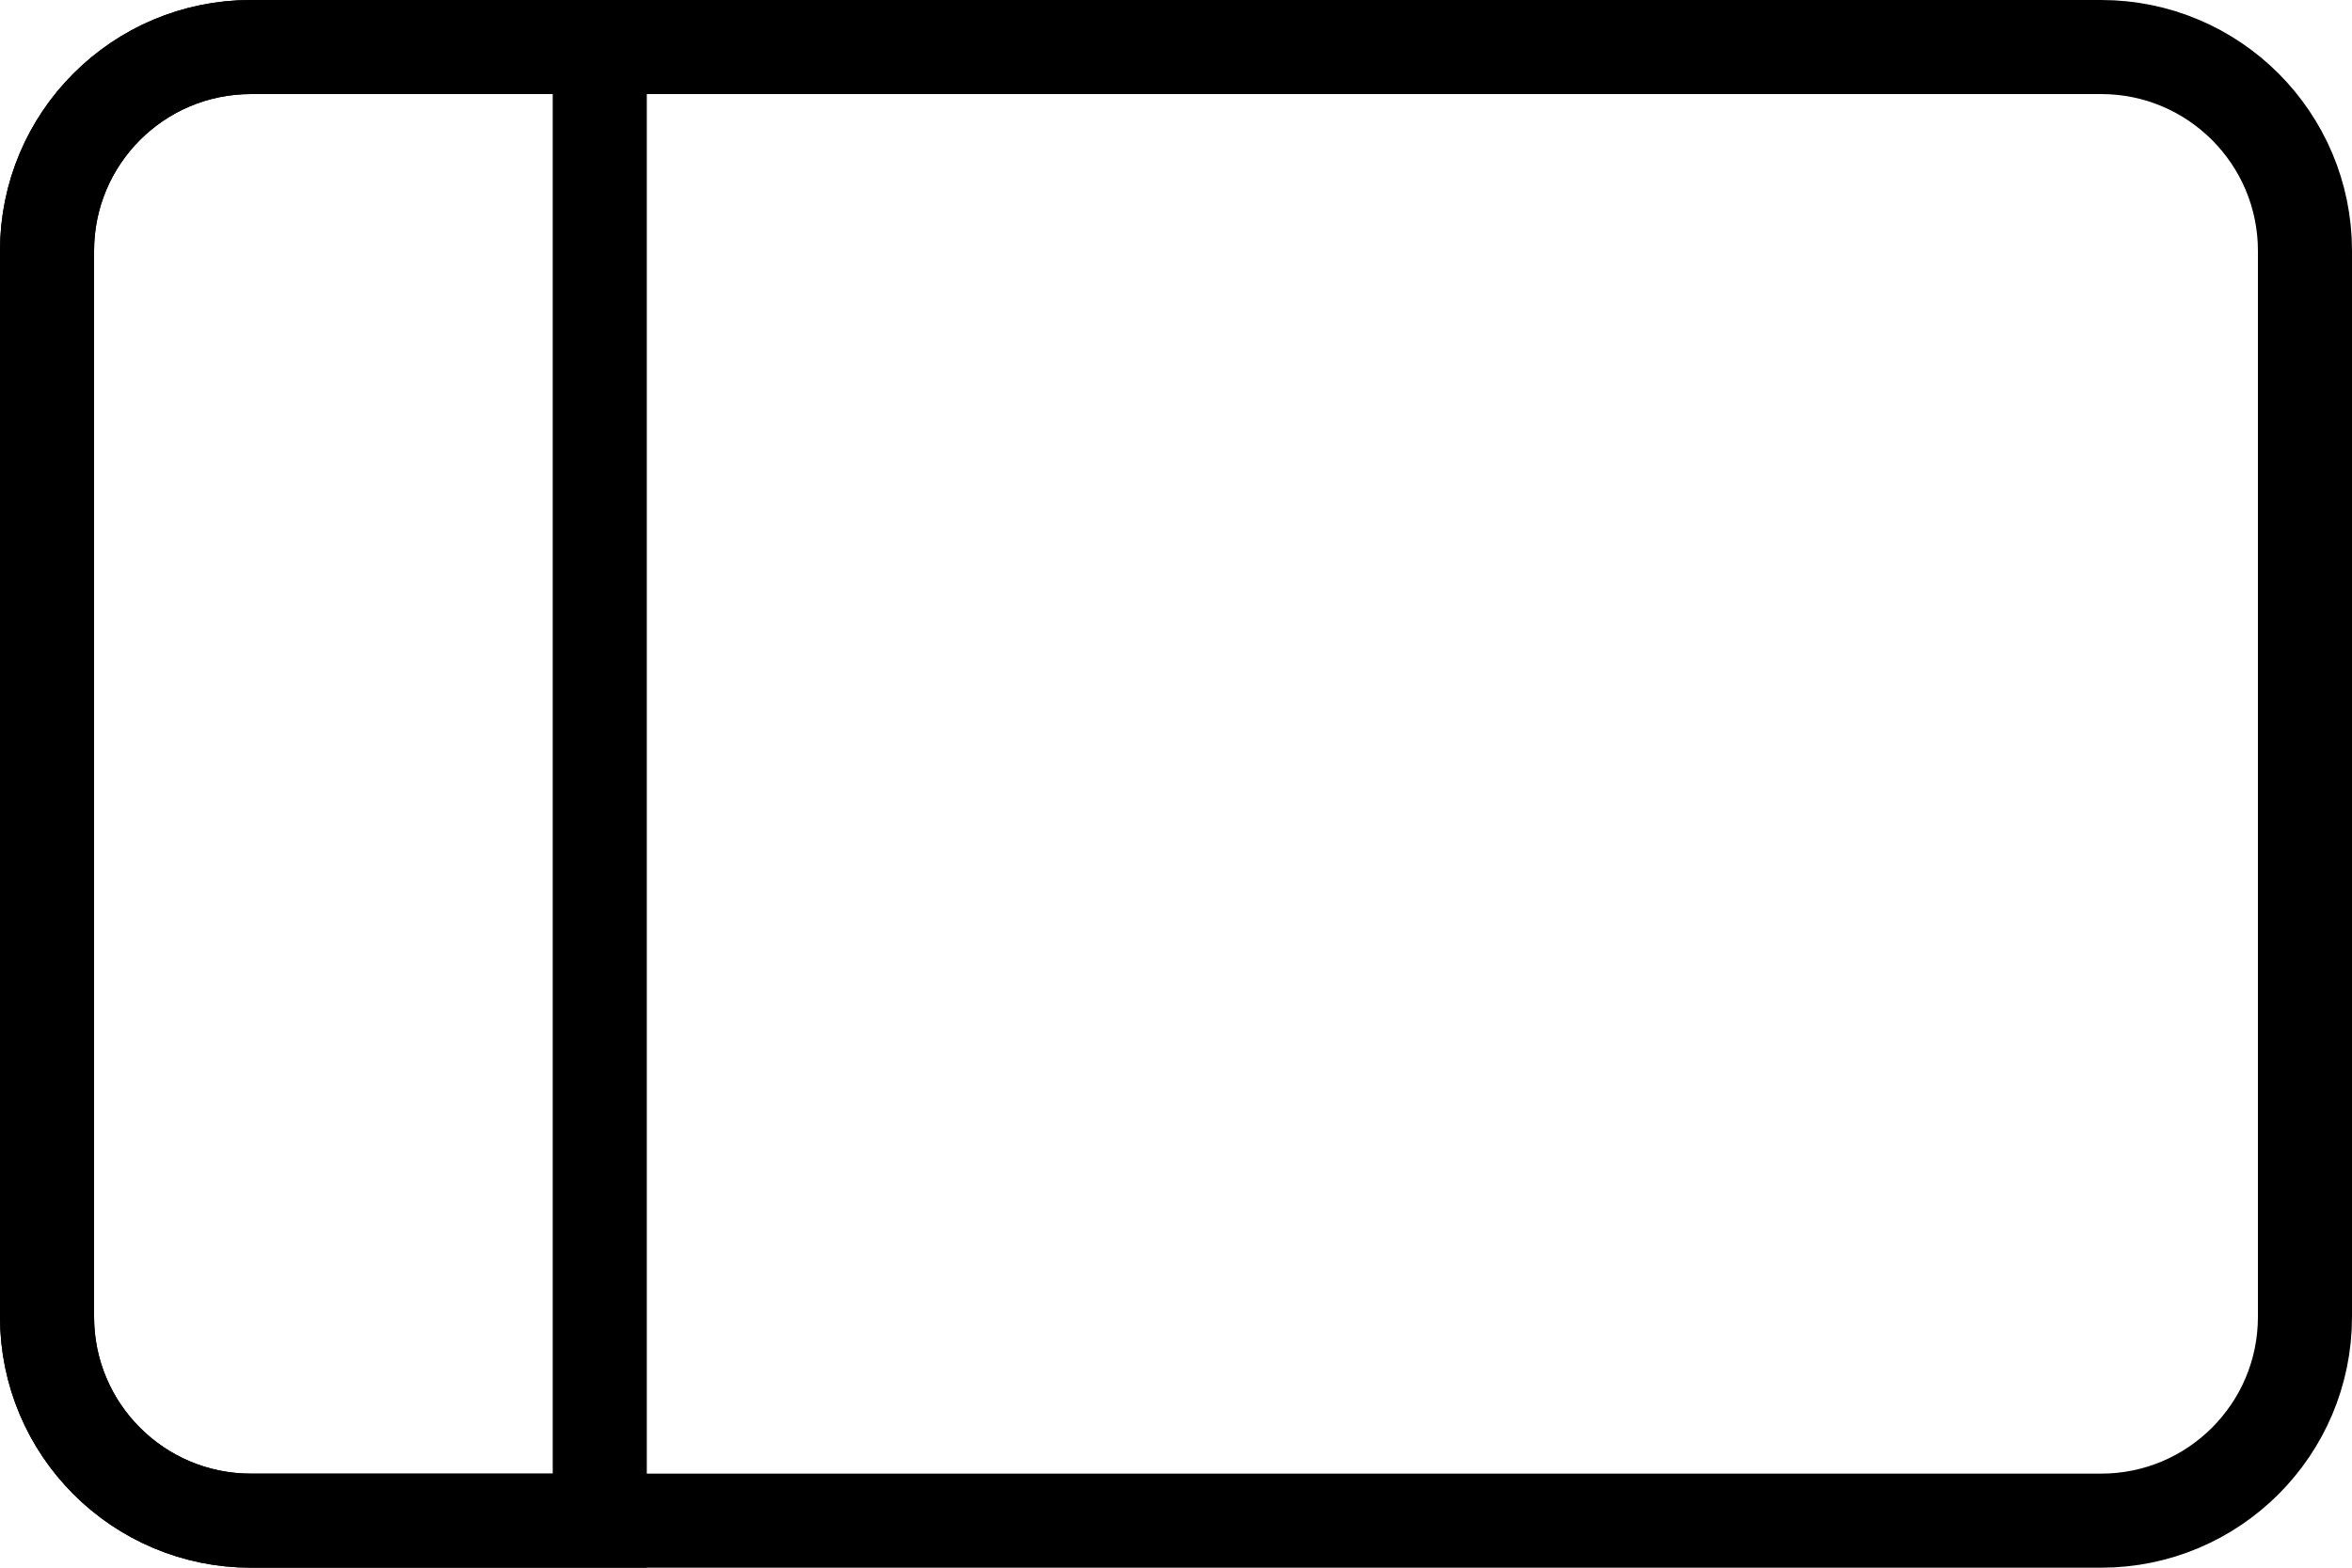
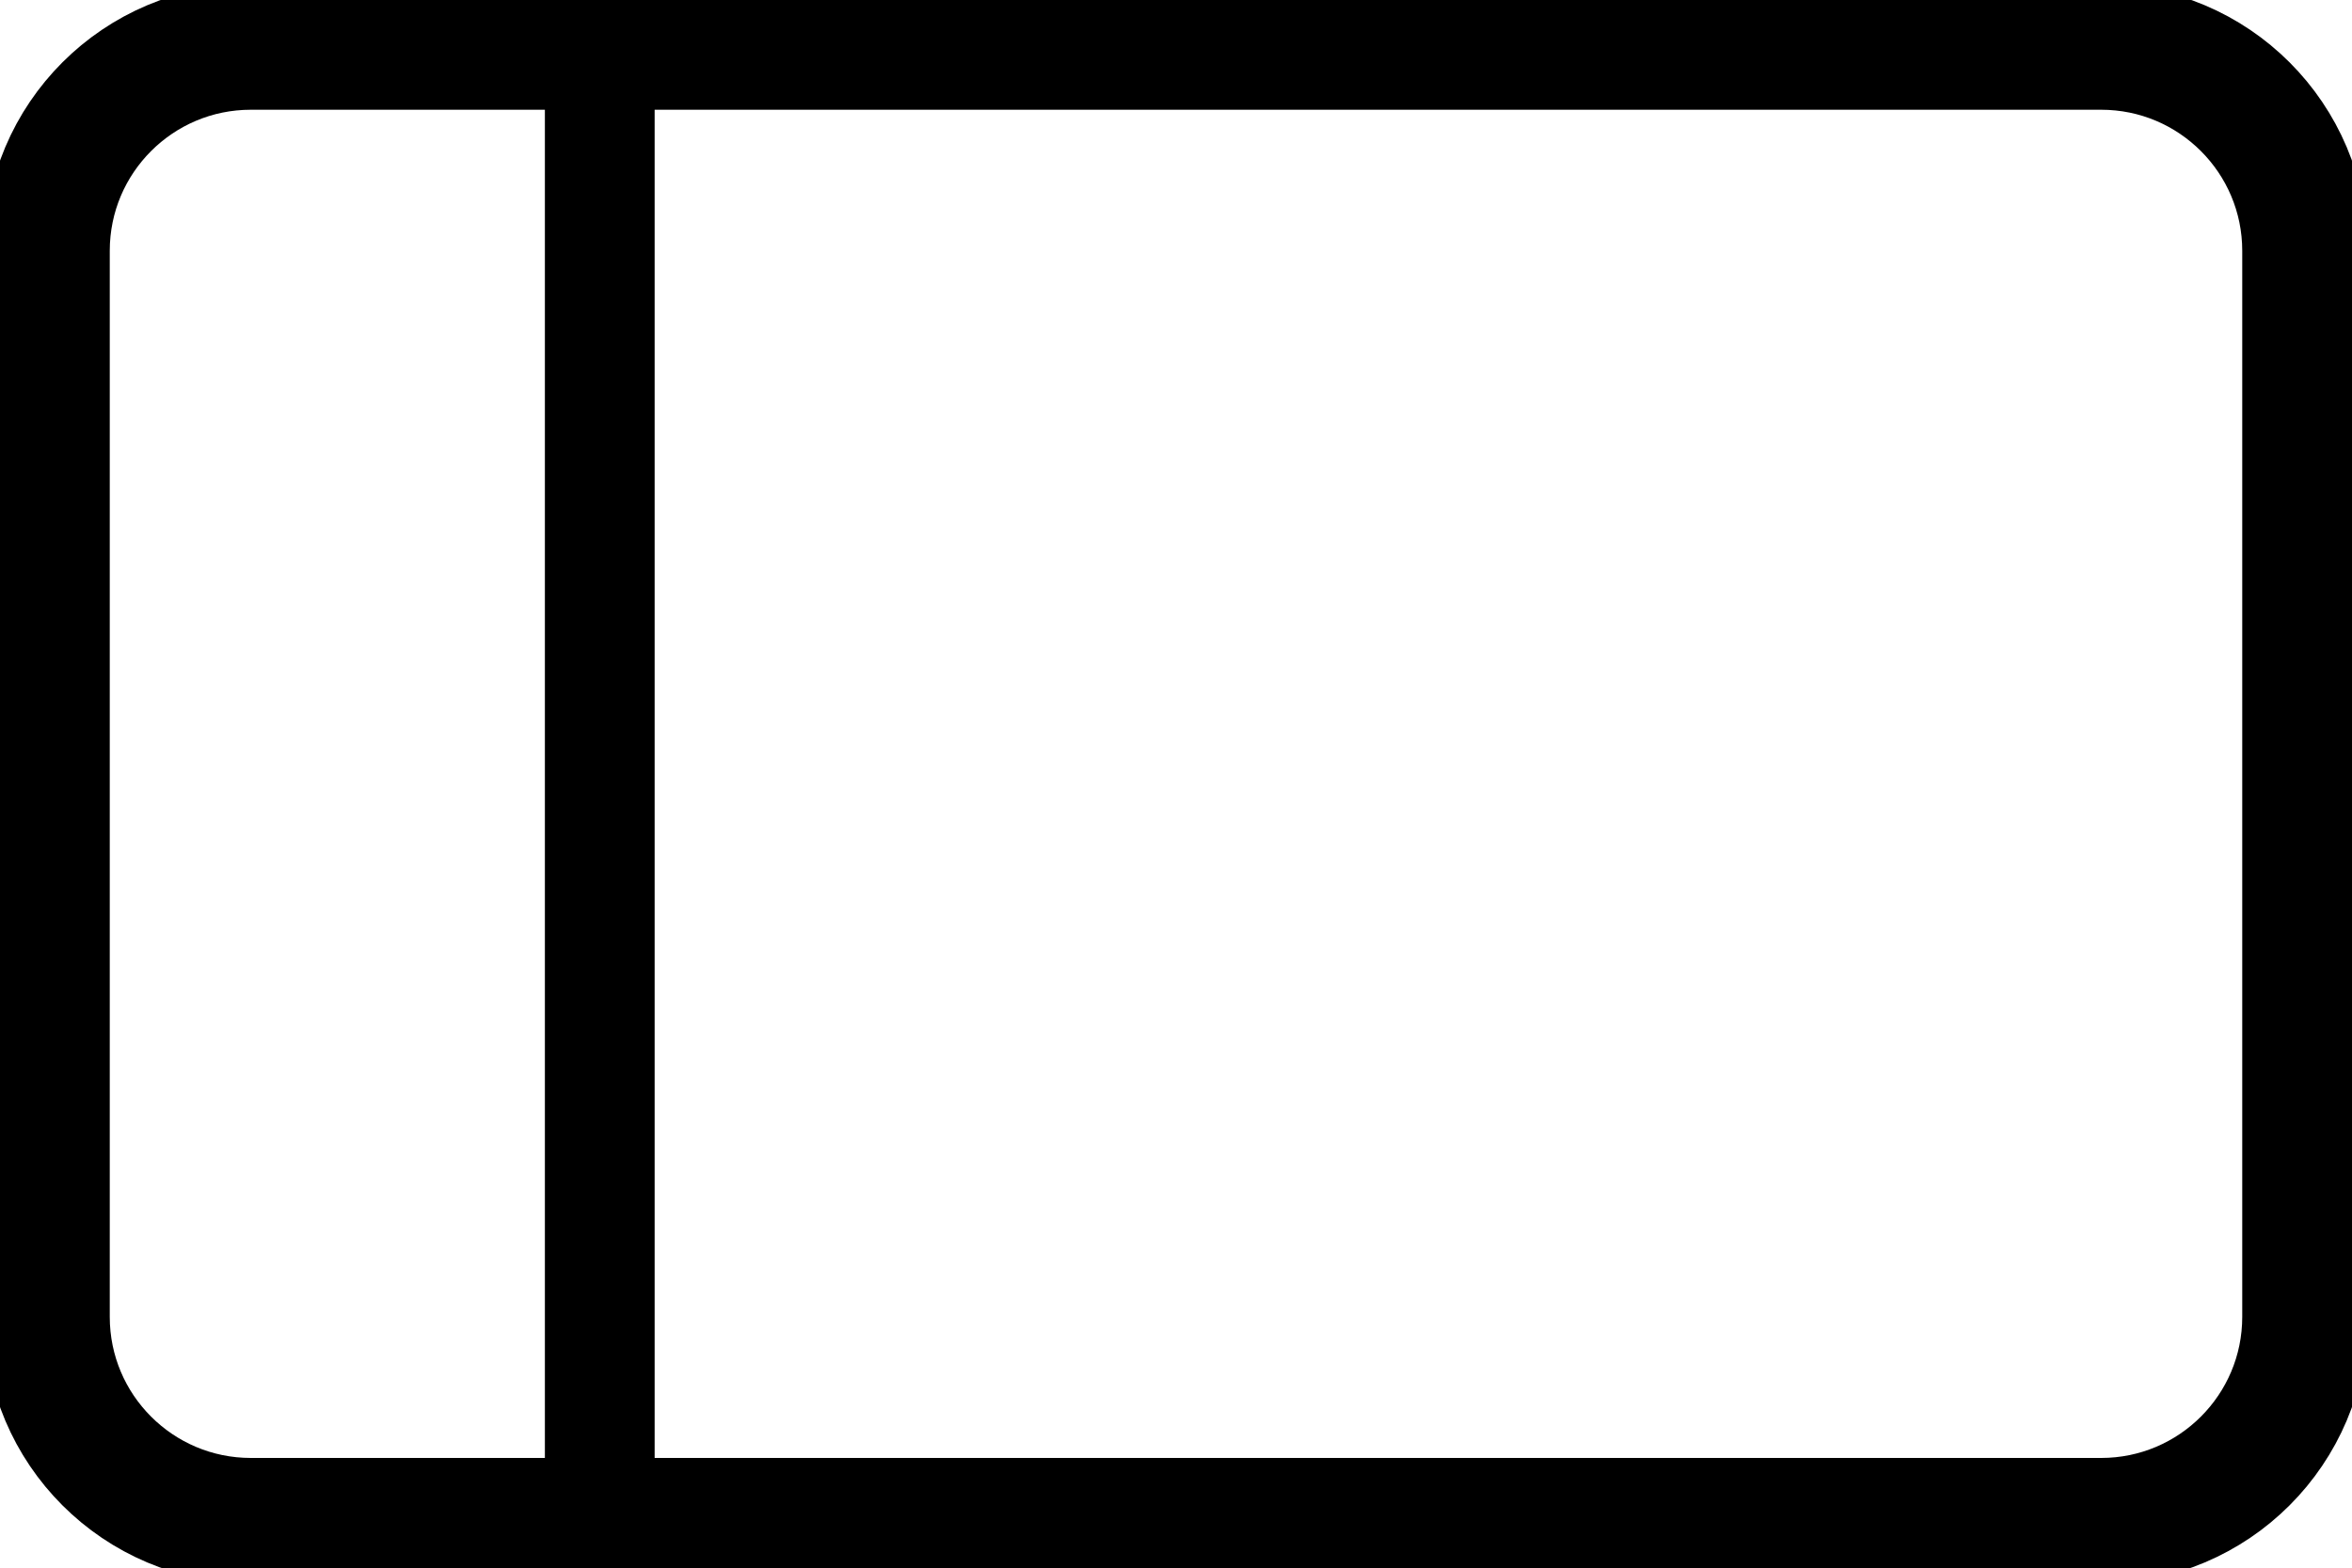
<svg xmlns="http://www.w3.org/2000/svg" viewBox="0 0 75 50" fill="none">
-   <rect x="1.5" y="1.5" width="72" height="47" rx="6.5" stroke="currentColor" stroke-width="3" />
-   <path d="M8 1.5H19.125V48.5H8C4.41 48.5 1.5 45.59 1.5 42V8C1.5 4.41 4.41 1.5 8 1.5Z" stroke="currentColor" stroke-width="3" />
+   <rect x="1.5" y="1.5" width="72" height="47" rx="6.5" stroke="currentColor" stroke-width="4" />
+   <path d="M8 1.5H19.125V48.5H8C4.41 48.5 1.5 45.59 1.5 42V8C1.5 4.41 4.41 1.5 8 1.5Z" stroke="currentColor" stroke-width="3.5" />
</svg>
